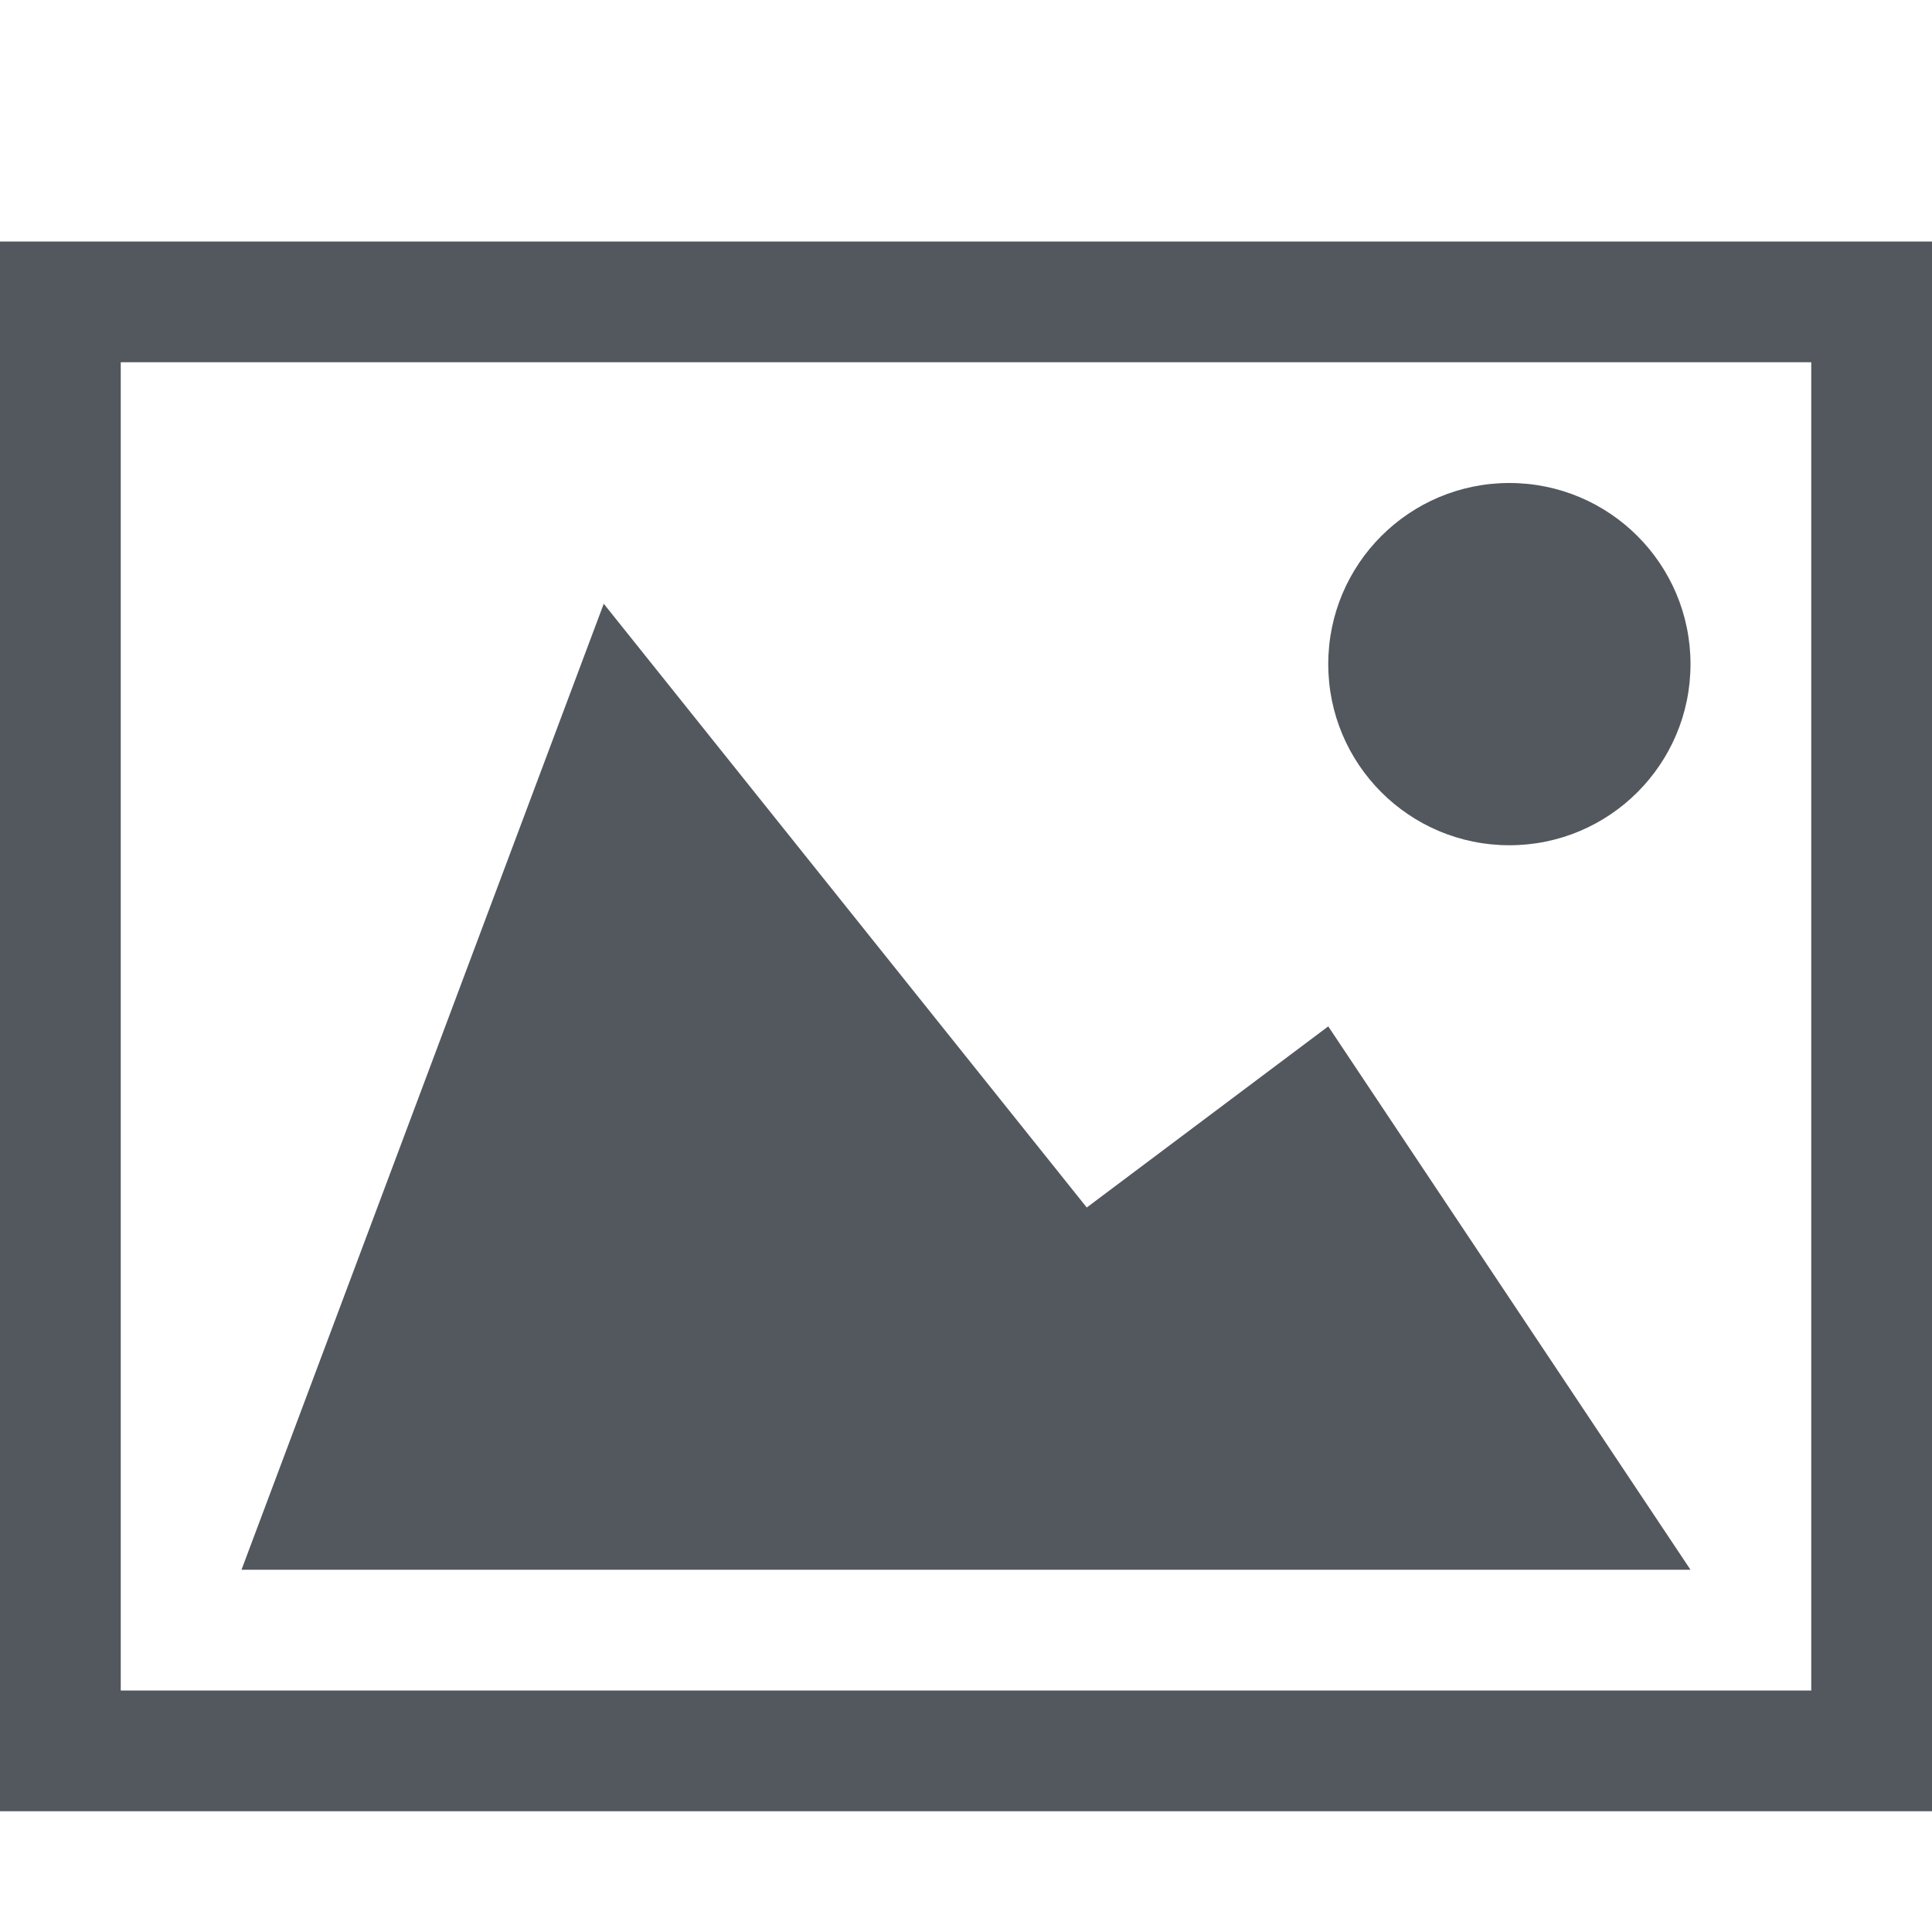
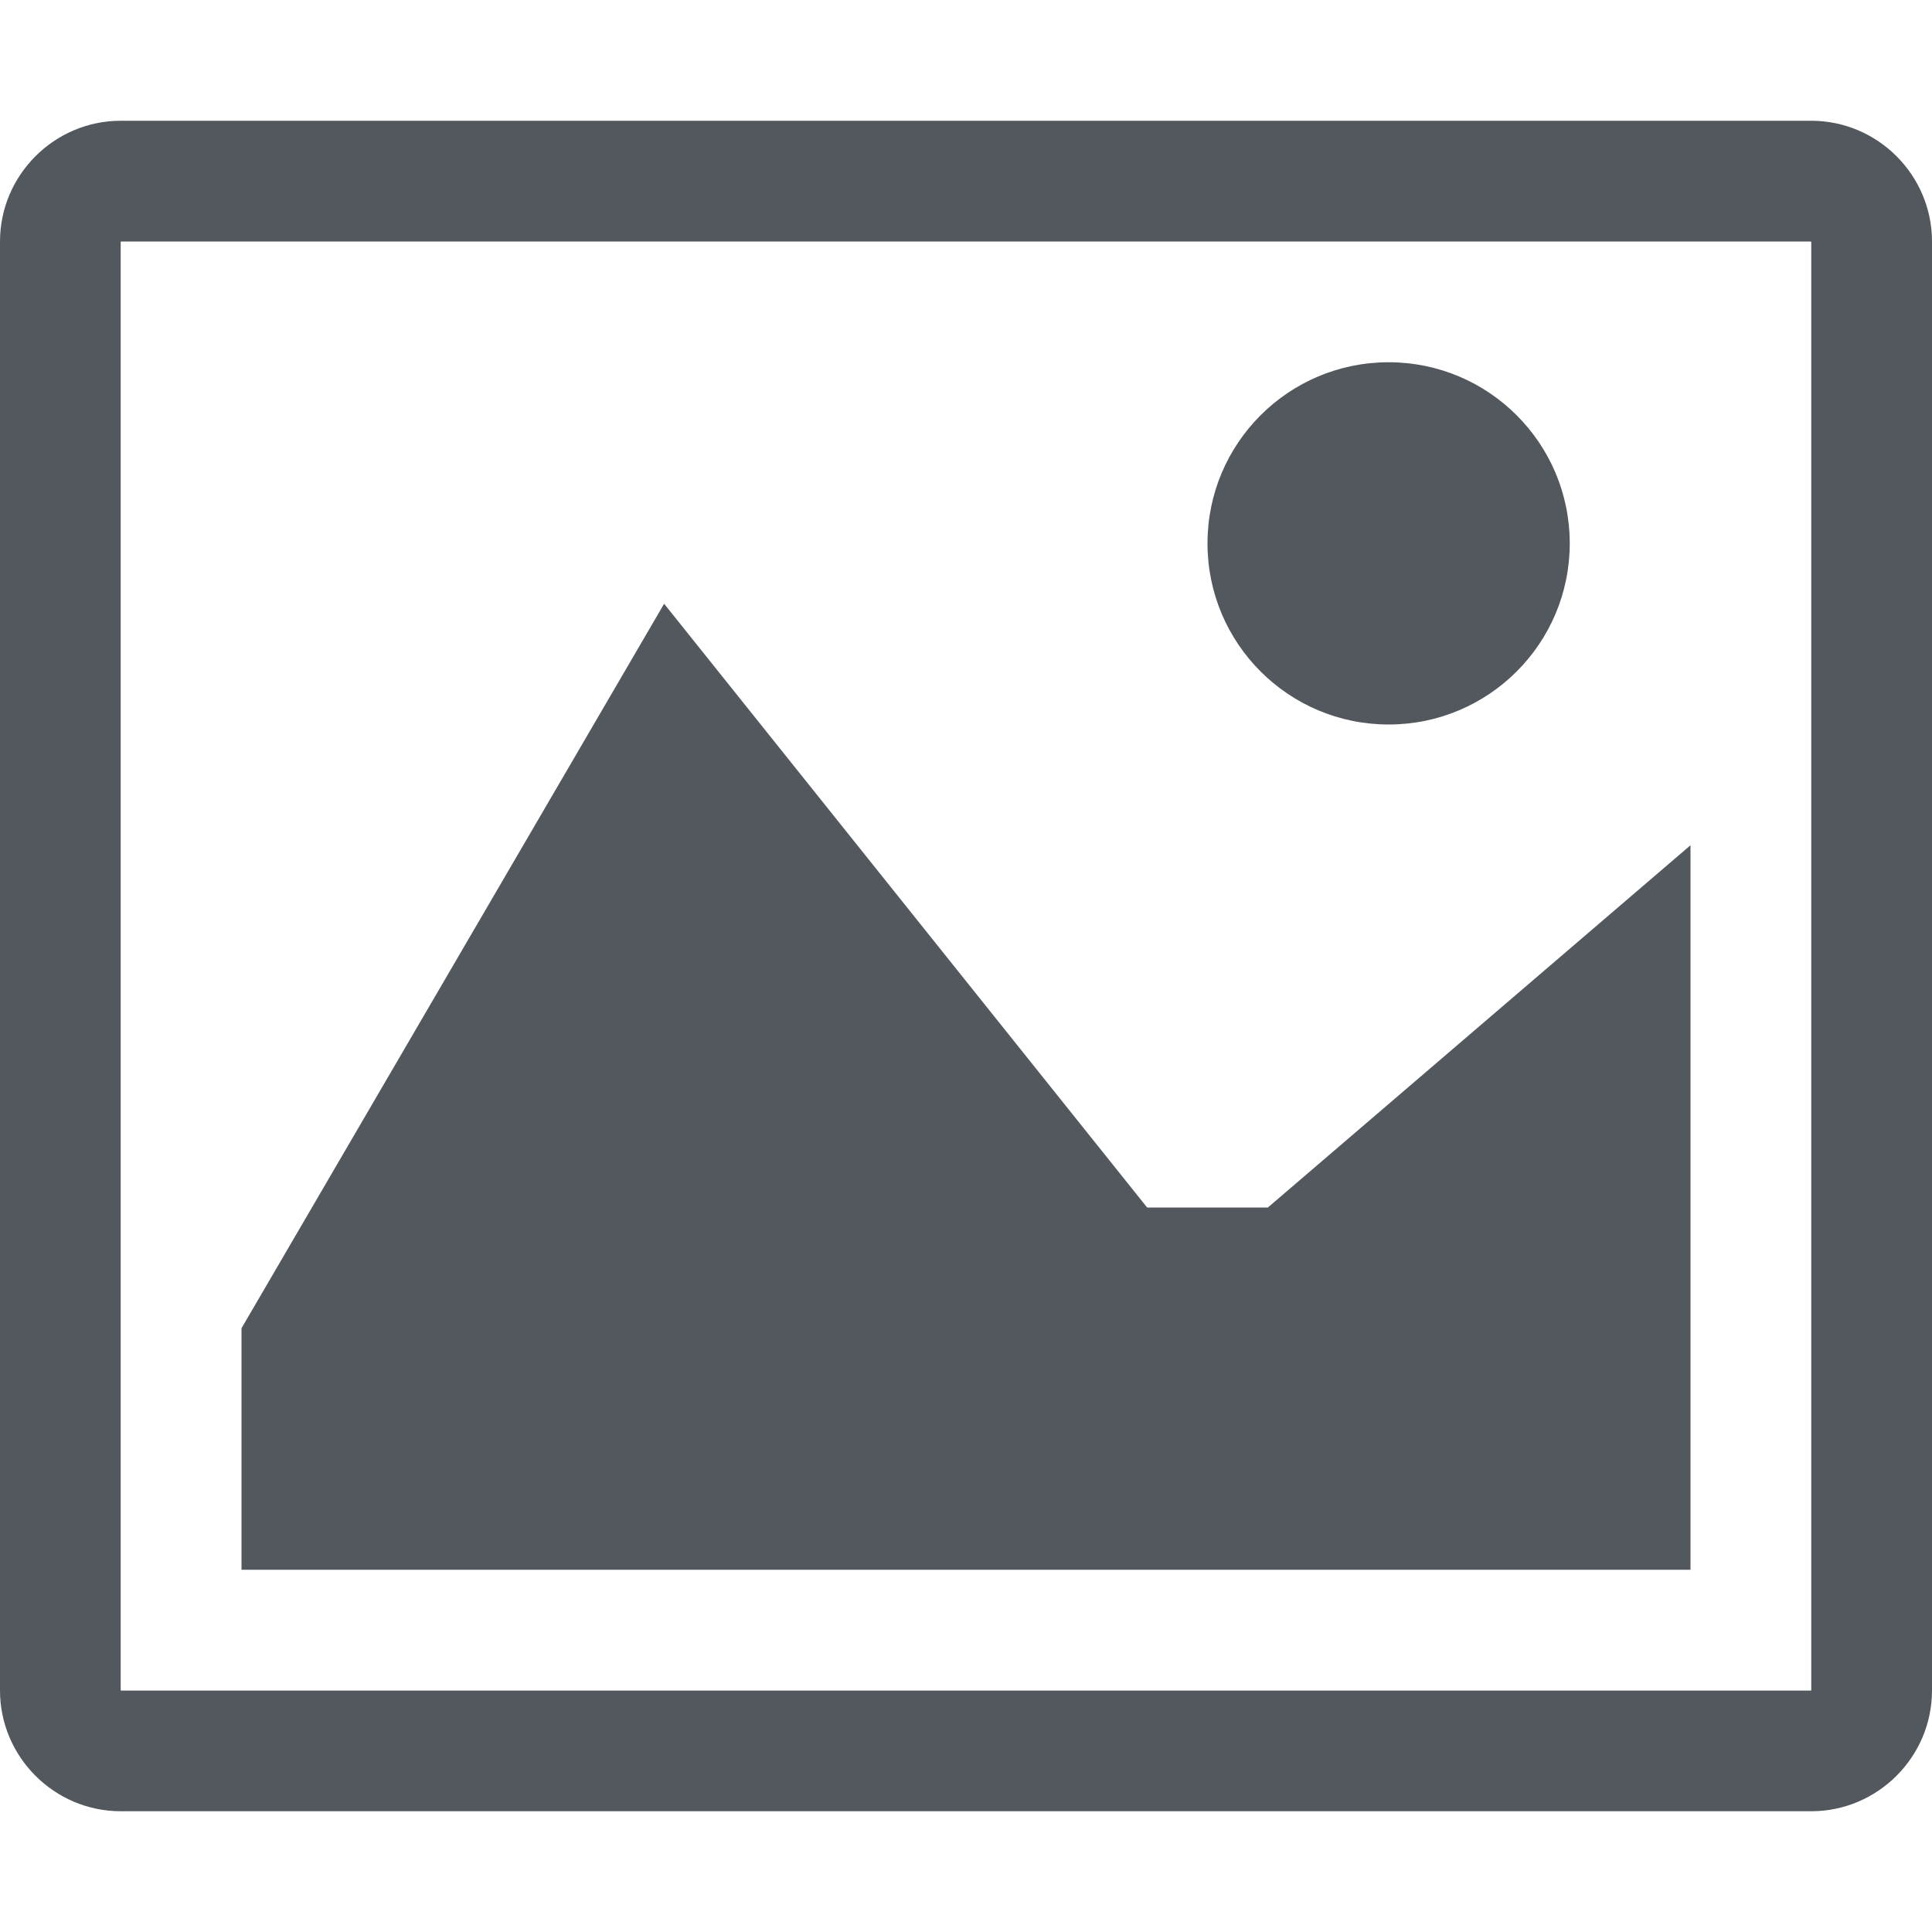
<svg xmlns="http://www.w3.org/2000/svg" viewBox="0 0 32 32">
-   <path d="m0 4v26h32v-26h-32m30 24h-28v-22h28v22m-8-17c0-1.657 1.343-3 3-3s3 1.343 3 3c0 1.657-1.343 3-3 3s-3-1.343-3-3m6 15h-24l6-16 8 10 4-3z" fill="#53585f" />
+   <path d="M29.996 4c0.001 0.001 0.003 0.002 0.004 0.004v23.993c-0.001 0.001-0.002 0.003-0.004 0.004h-27.993c-0.001-0.001-0.003-0.002-0.004-0.004v-23.993c0.001-0.001 0.002-0.003 0.004-0.004h27.993zM30 2h-28c-1.1 0-2 0.9-2 2v24c0 1.1 0.9 2 2 2h28c1.1 0 2-0.9 2-2v-24c0-1.1-0.9-2-2-2v0zM26 9c0 1.657-1.343 3-3 3s-3-1.343-3-3 1.343-3 3-3 3 1.343 3 3zM28 26h-24v-4l7-12 8 10h2l7-6z" fill="#53585f" />
</svg>
